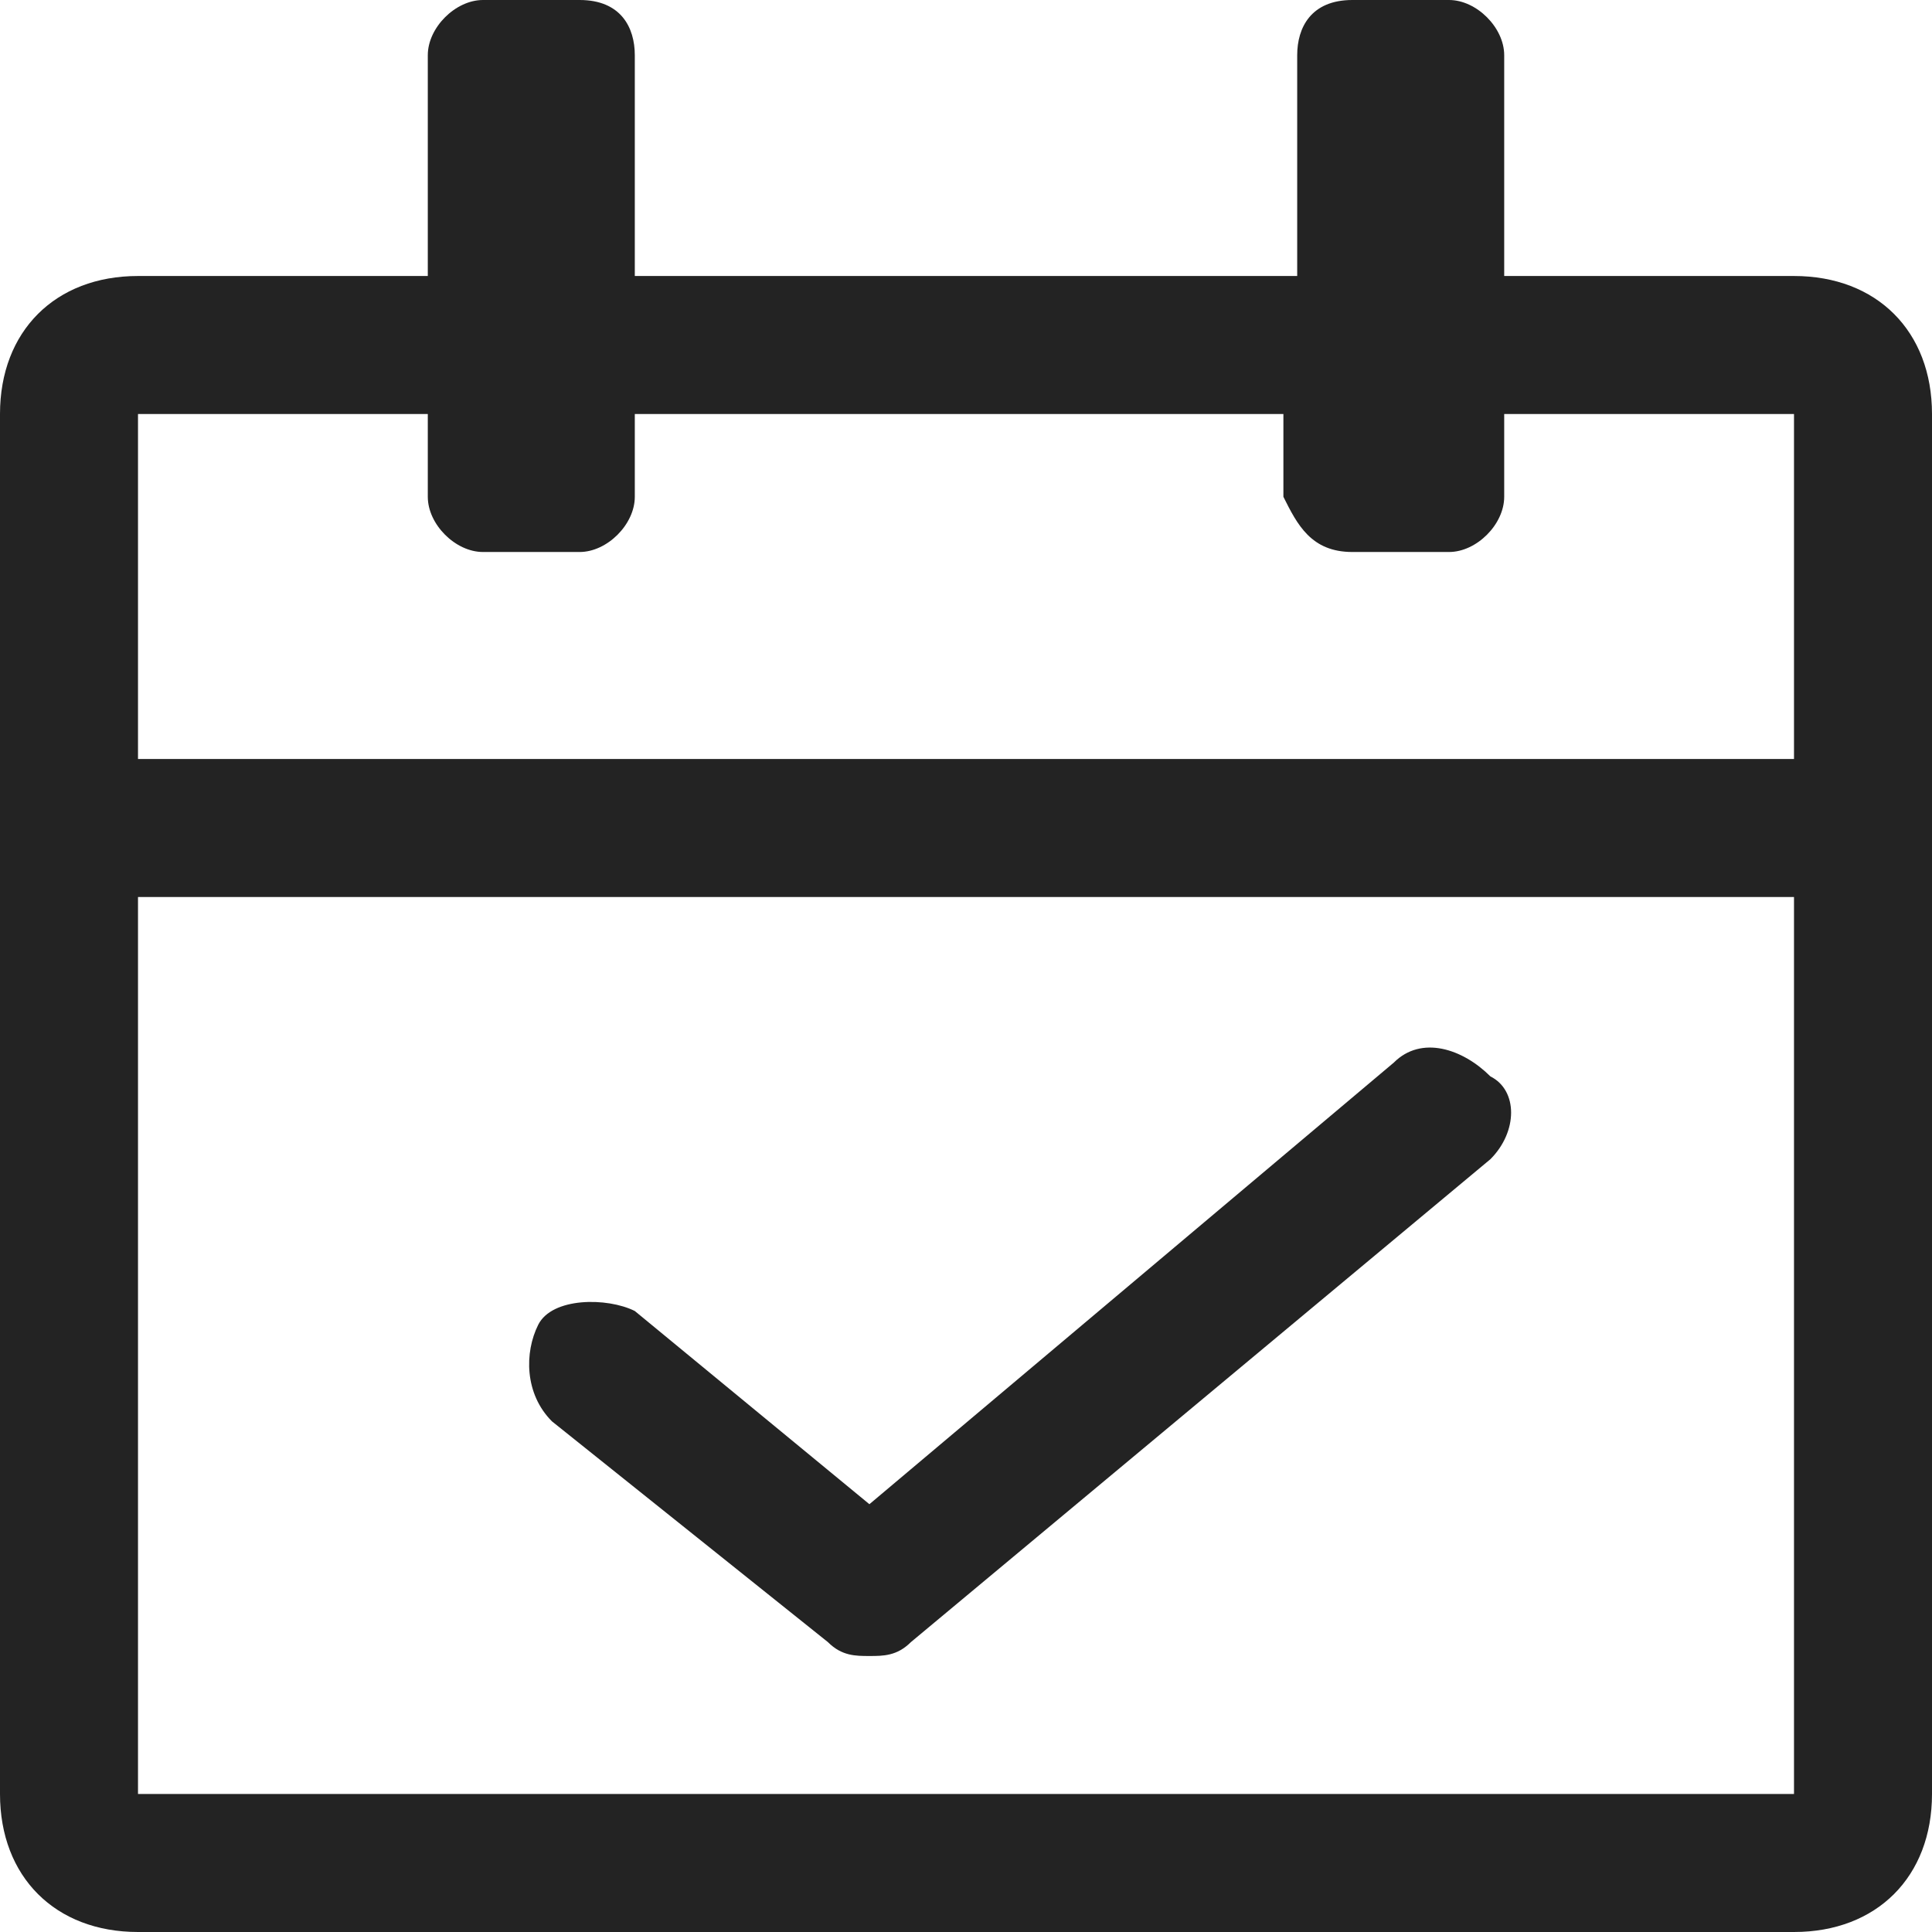
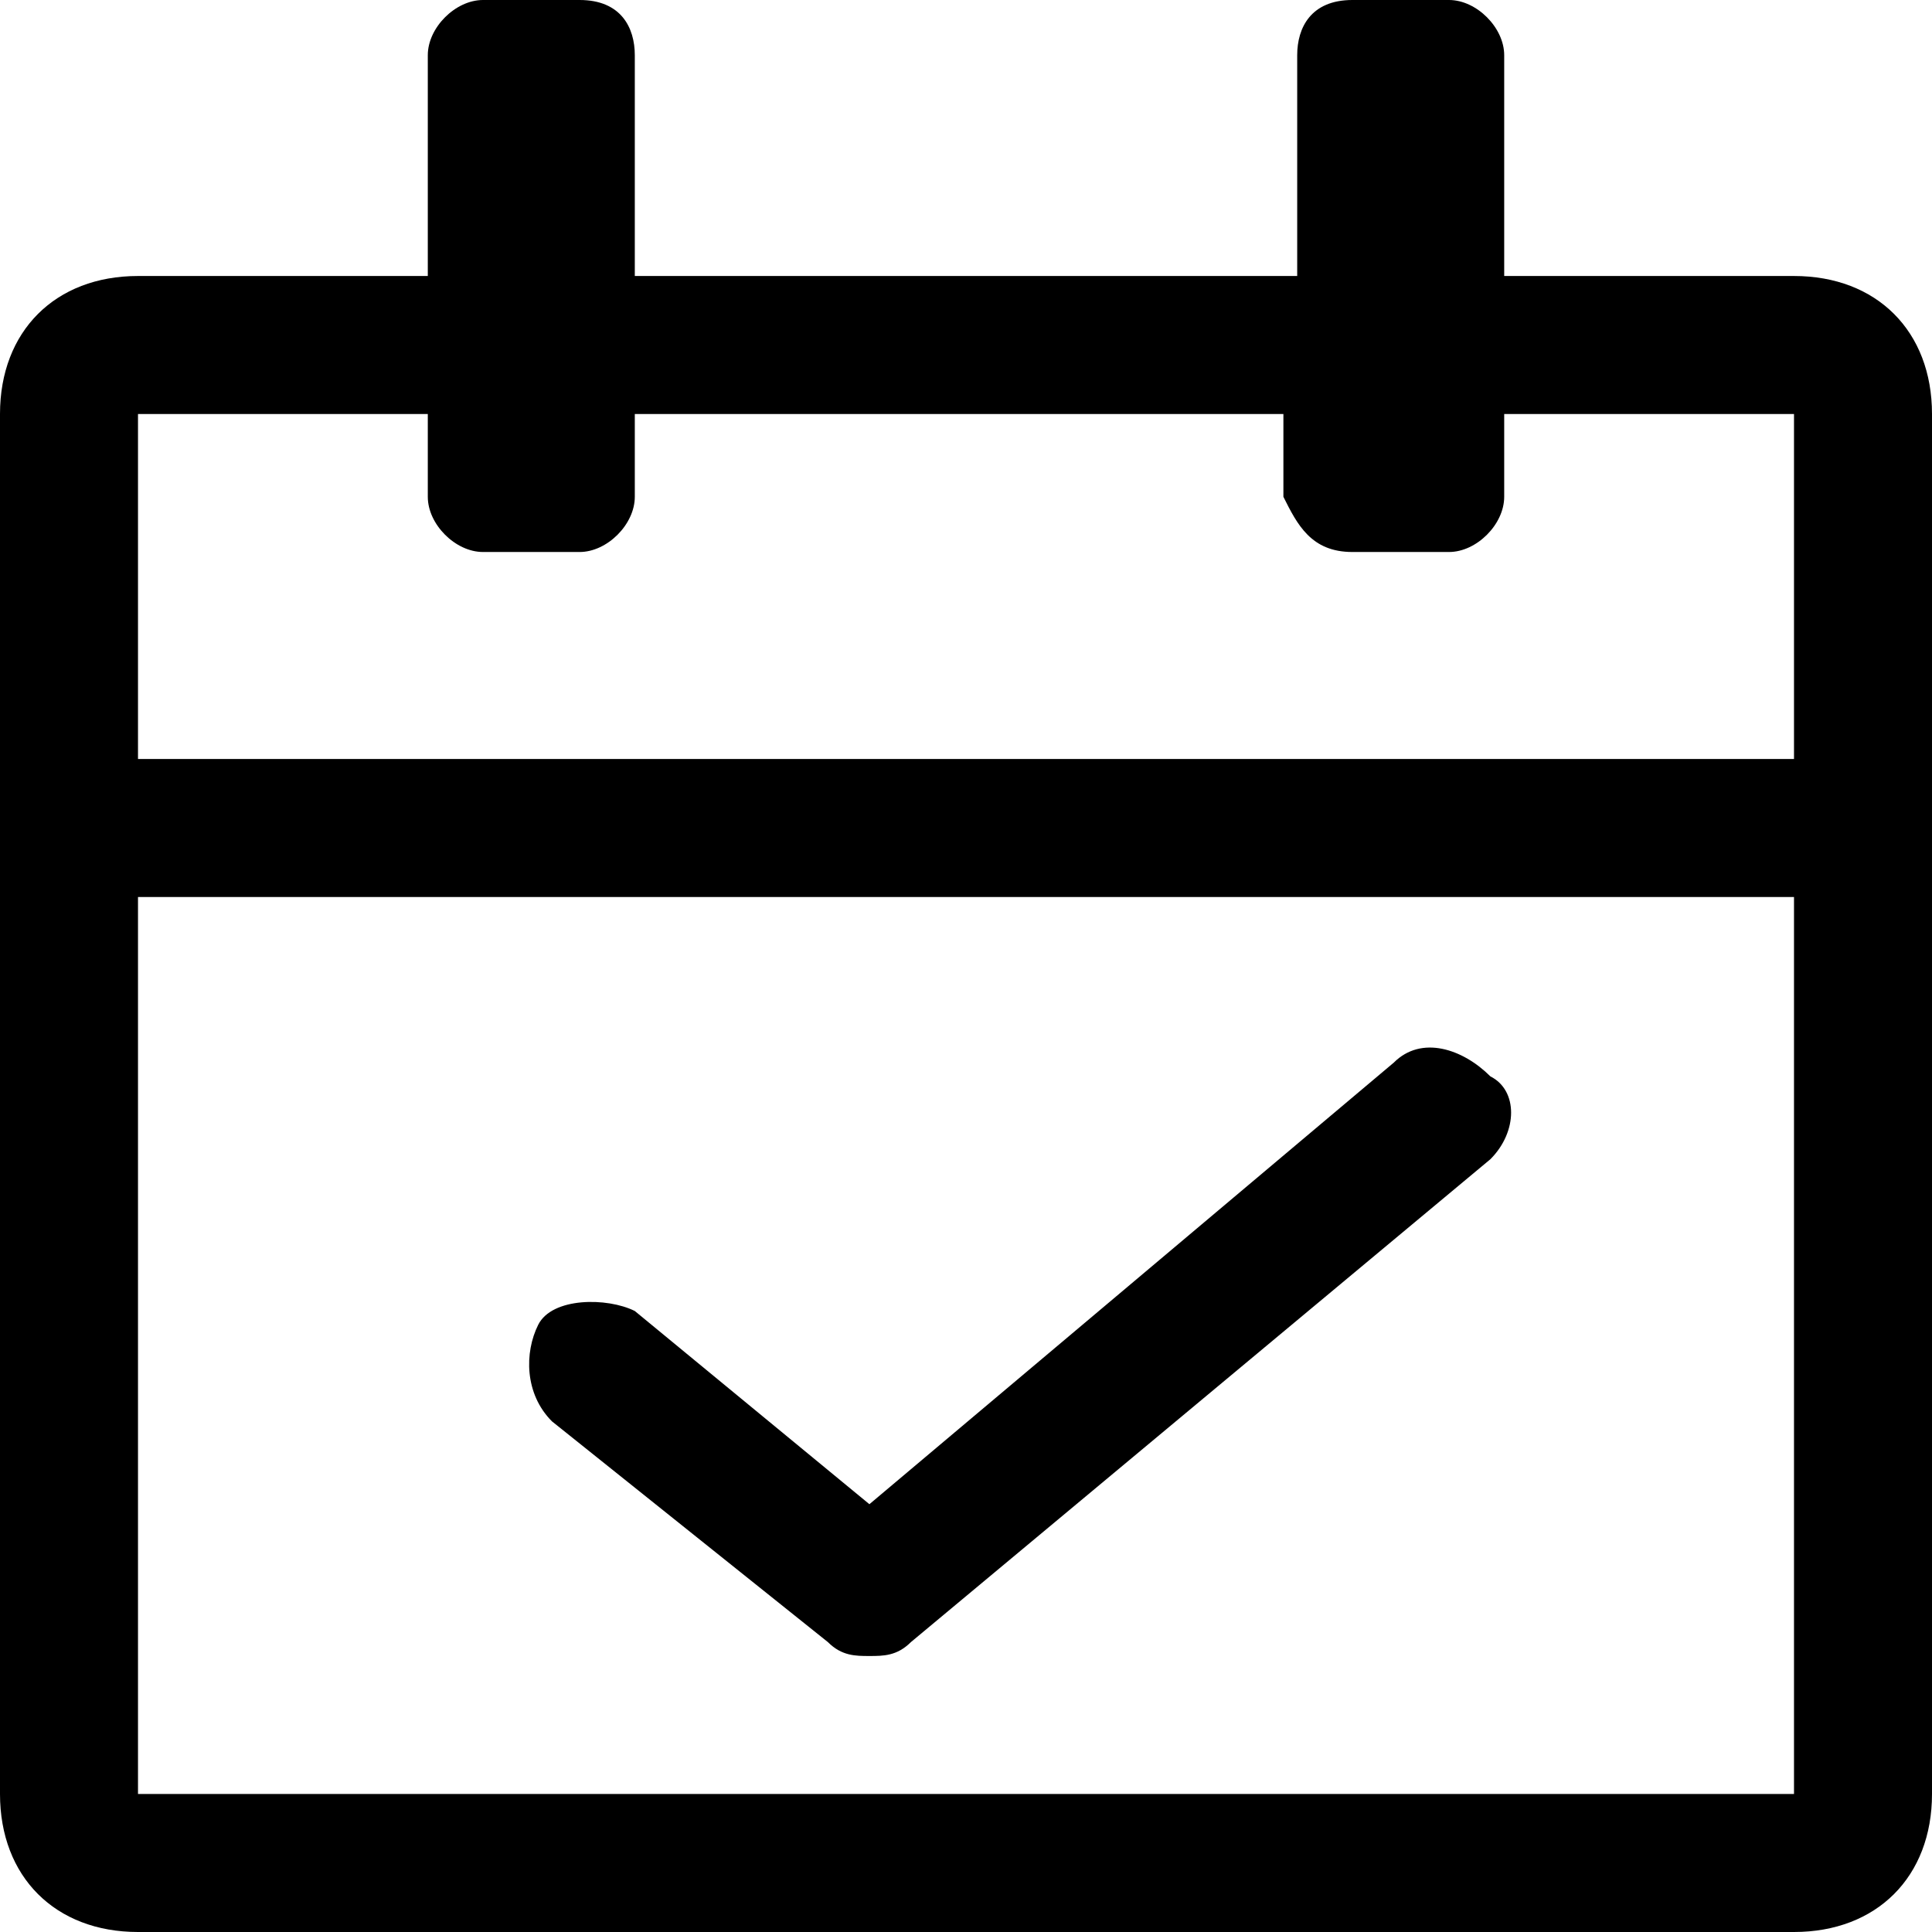
<svg xmlns="http://www.w3.org/2000/svg" version="1.1" id="Layer_1" x="0px" y="0px" viewBox="0 0 14 14" style="enable-background:new 0 0 14 14;" xml:space="preserve">
  <g>
-     <path d="M13,2h-2.1V0.4c0-0.2-0.2-0.4-0.4-0.4H9.8C9.5,0,9.4,0.2,9.4,0.4V2H4.6V0.4C4.6,0.2,4.5,0,4.2,0c0,0,0,0,0,0H3.5   C3.3,0,3.1,0.2,3.1,0.4c0,0,0,0,0,0V2H1C0.4,2,0,2.4,0,3v10c0,0.6,0.4,1,1,1h12c0.6,0,1-0.4,1-1V3C14,2.4,13.6,2,13,2z M13,13H1   V6.5h12V13z M1,5.5V3h2.1v0.6C3.1,3.8,3.3,4,3.5,4c0,0,0,0,0,0h0.7c0.2,0,0.4-0.2,0.4-0.4c0,0,0,0,0,0V3h4.7v0.6   C9.4,3.8,9.5,4,9.8,4h0.7c0.2,0,0.4-0.2,0.4-0.4V3H13v2.5H1z M6.3,12c-0.1,0-0.2,0-0.3-0.1l-2-1.6c-0.2-0.2-0.2-0.5-0.1-0.7   s0.5-0.2,0.7-0.1l1.7,1.4l3.8-3.2c0.2-0.2,0.5-0.1,0.7,0.1C11,7.9,11,8.2,10.8,8.4l0,0l-4.2,3.5C6.5,12,6.4,12,6.3,12z" fill="#232323" />
+     <path d="M13,2h-2.1V0.4c0-0.2-0.2-0.4-0.4-0.4H9.8C9.5,0,9.4,0.2,9.4,0.4V2H4.6V0.4C4.6,0.2,4.5,0,4.2,0c0,0,0,0,0,0H3.5   C3.3,0,3.1,0.2,3.1,0.4c0,0,0,0,0,0V2H1C0.4,2,0,2.4,0,3v10c0,0.6,0.4,1,1,1h12c0.6,0,1-0.4,1-1V3C14,2.4,13.6,2,13,2z M13,13H1   V6.5h12V13z M1,5.5V3h2.1v0.6C3.1,3.8,3.3,4,3.5,4c0,0,0,0,0,0h0.7c0.2,0,0.4-0.2,0.4-0.4c0,0,0,0,0,0V3h4.7v0.6   C9.4,3.8,9.5,4,9.8,4h0.7c0.2,0,0.4-0.2,0.4-0.4V3H13v2.5H1z M6.3,12c-0.1,0-0.2,0-0.3-0.1l-2-1.6c-0.2-0.2-0.2-0.5-0.1-0.7   s0.5-0.2,0.7-0.1l1.7,1.4l3.8-3.2c0.2-0.2,0.5-0.1,0.7,0.1C11,7.9,11,8.2,10.8,8.4l0,0l-4.2,3.5C6.5,12,6.4,12,6.3,12z" />
  </g>
</svg>
